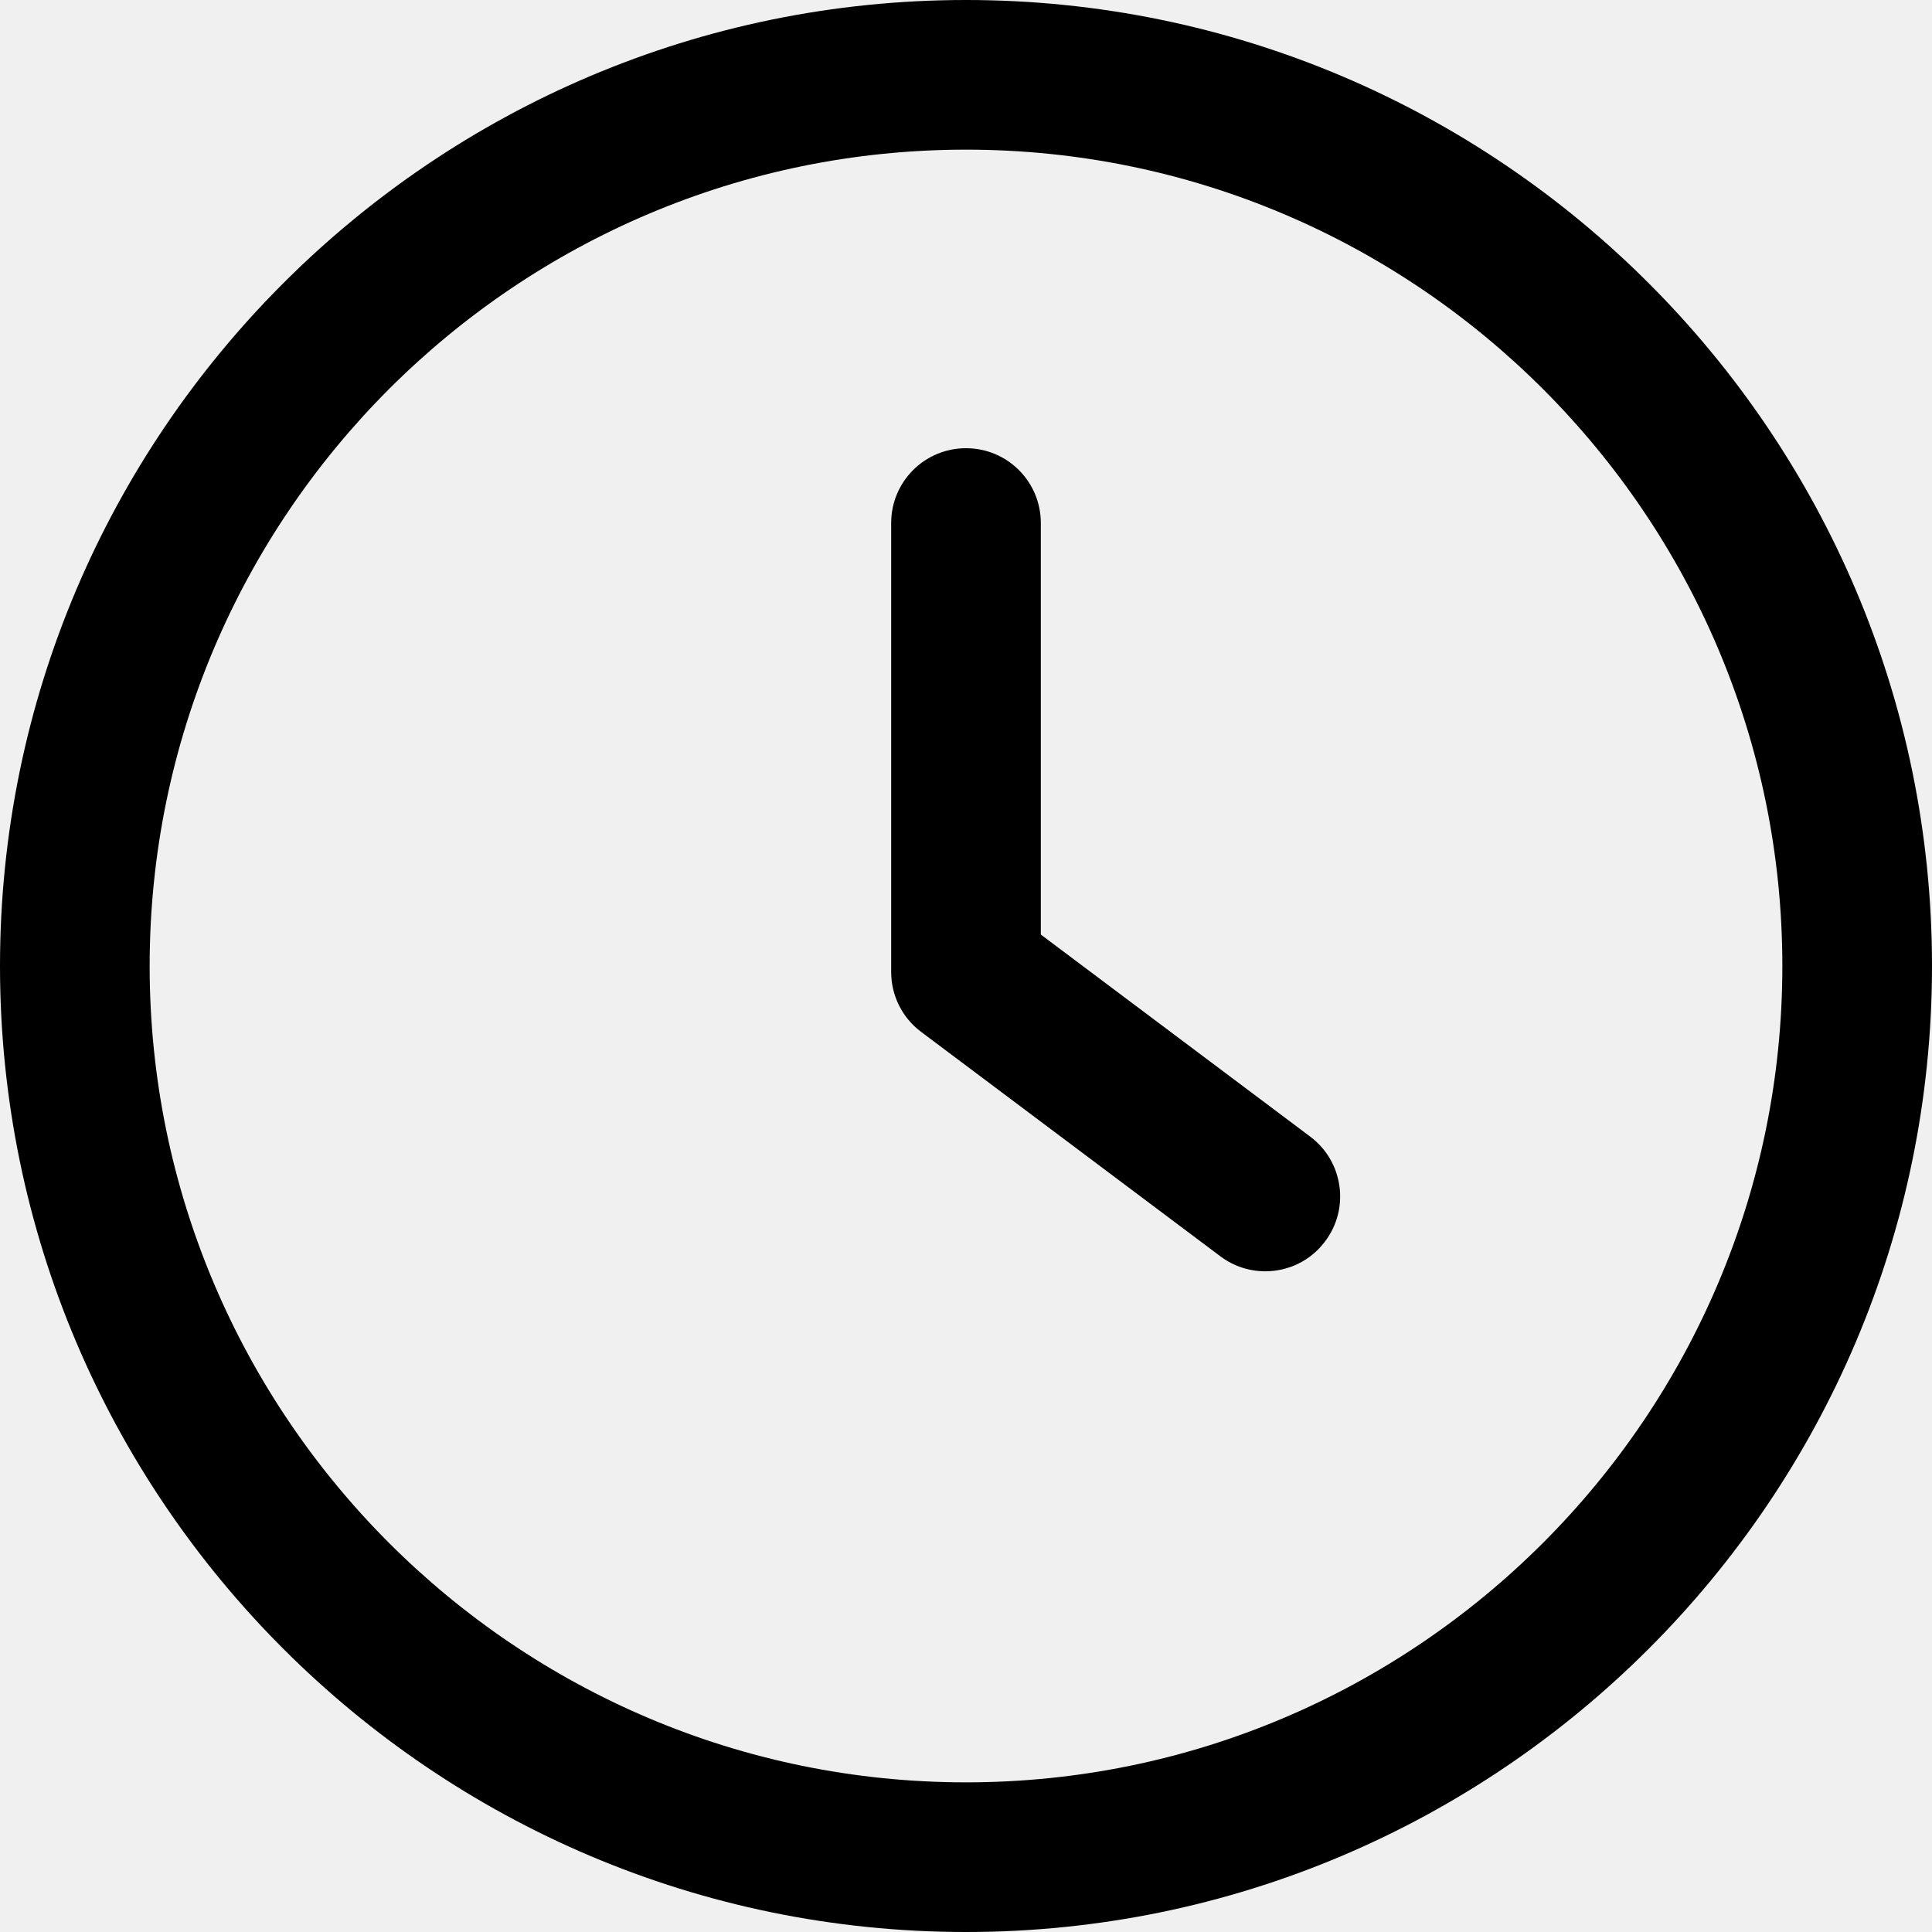
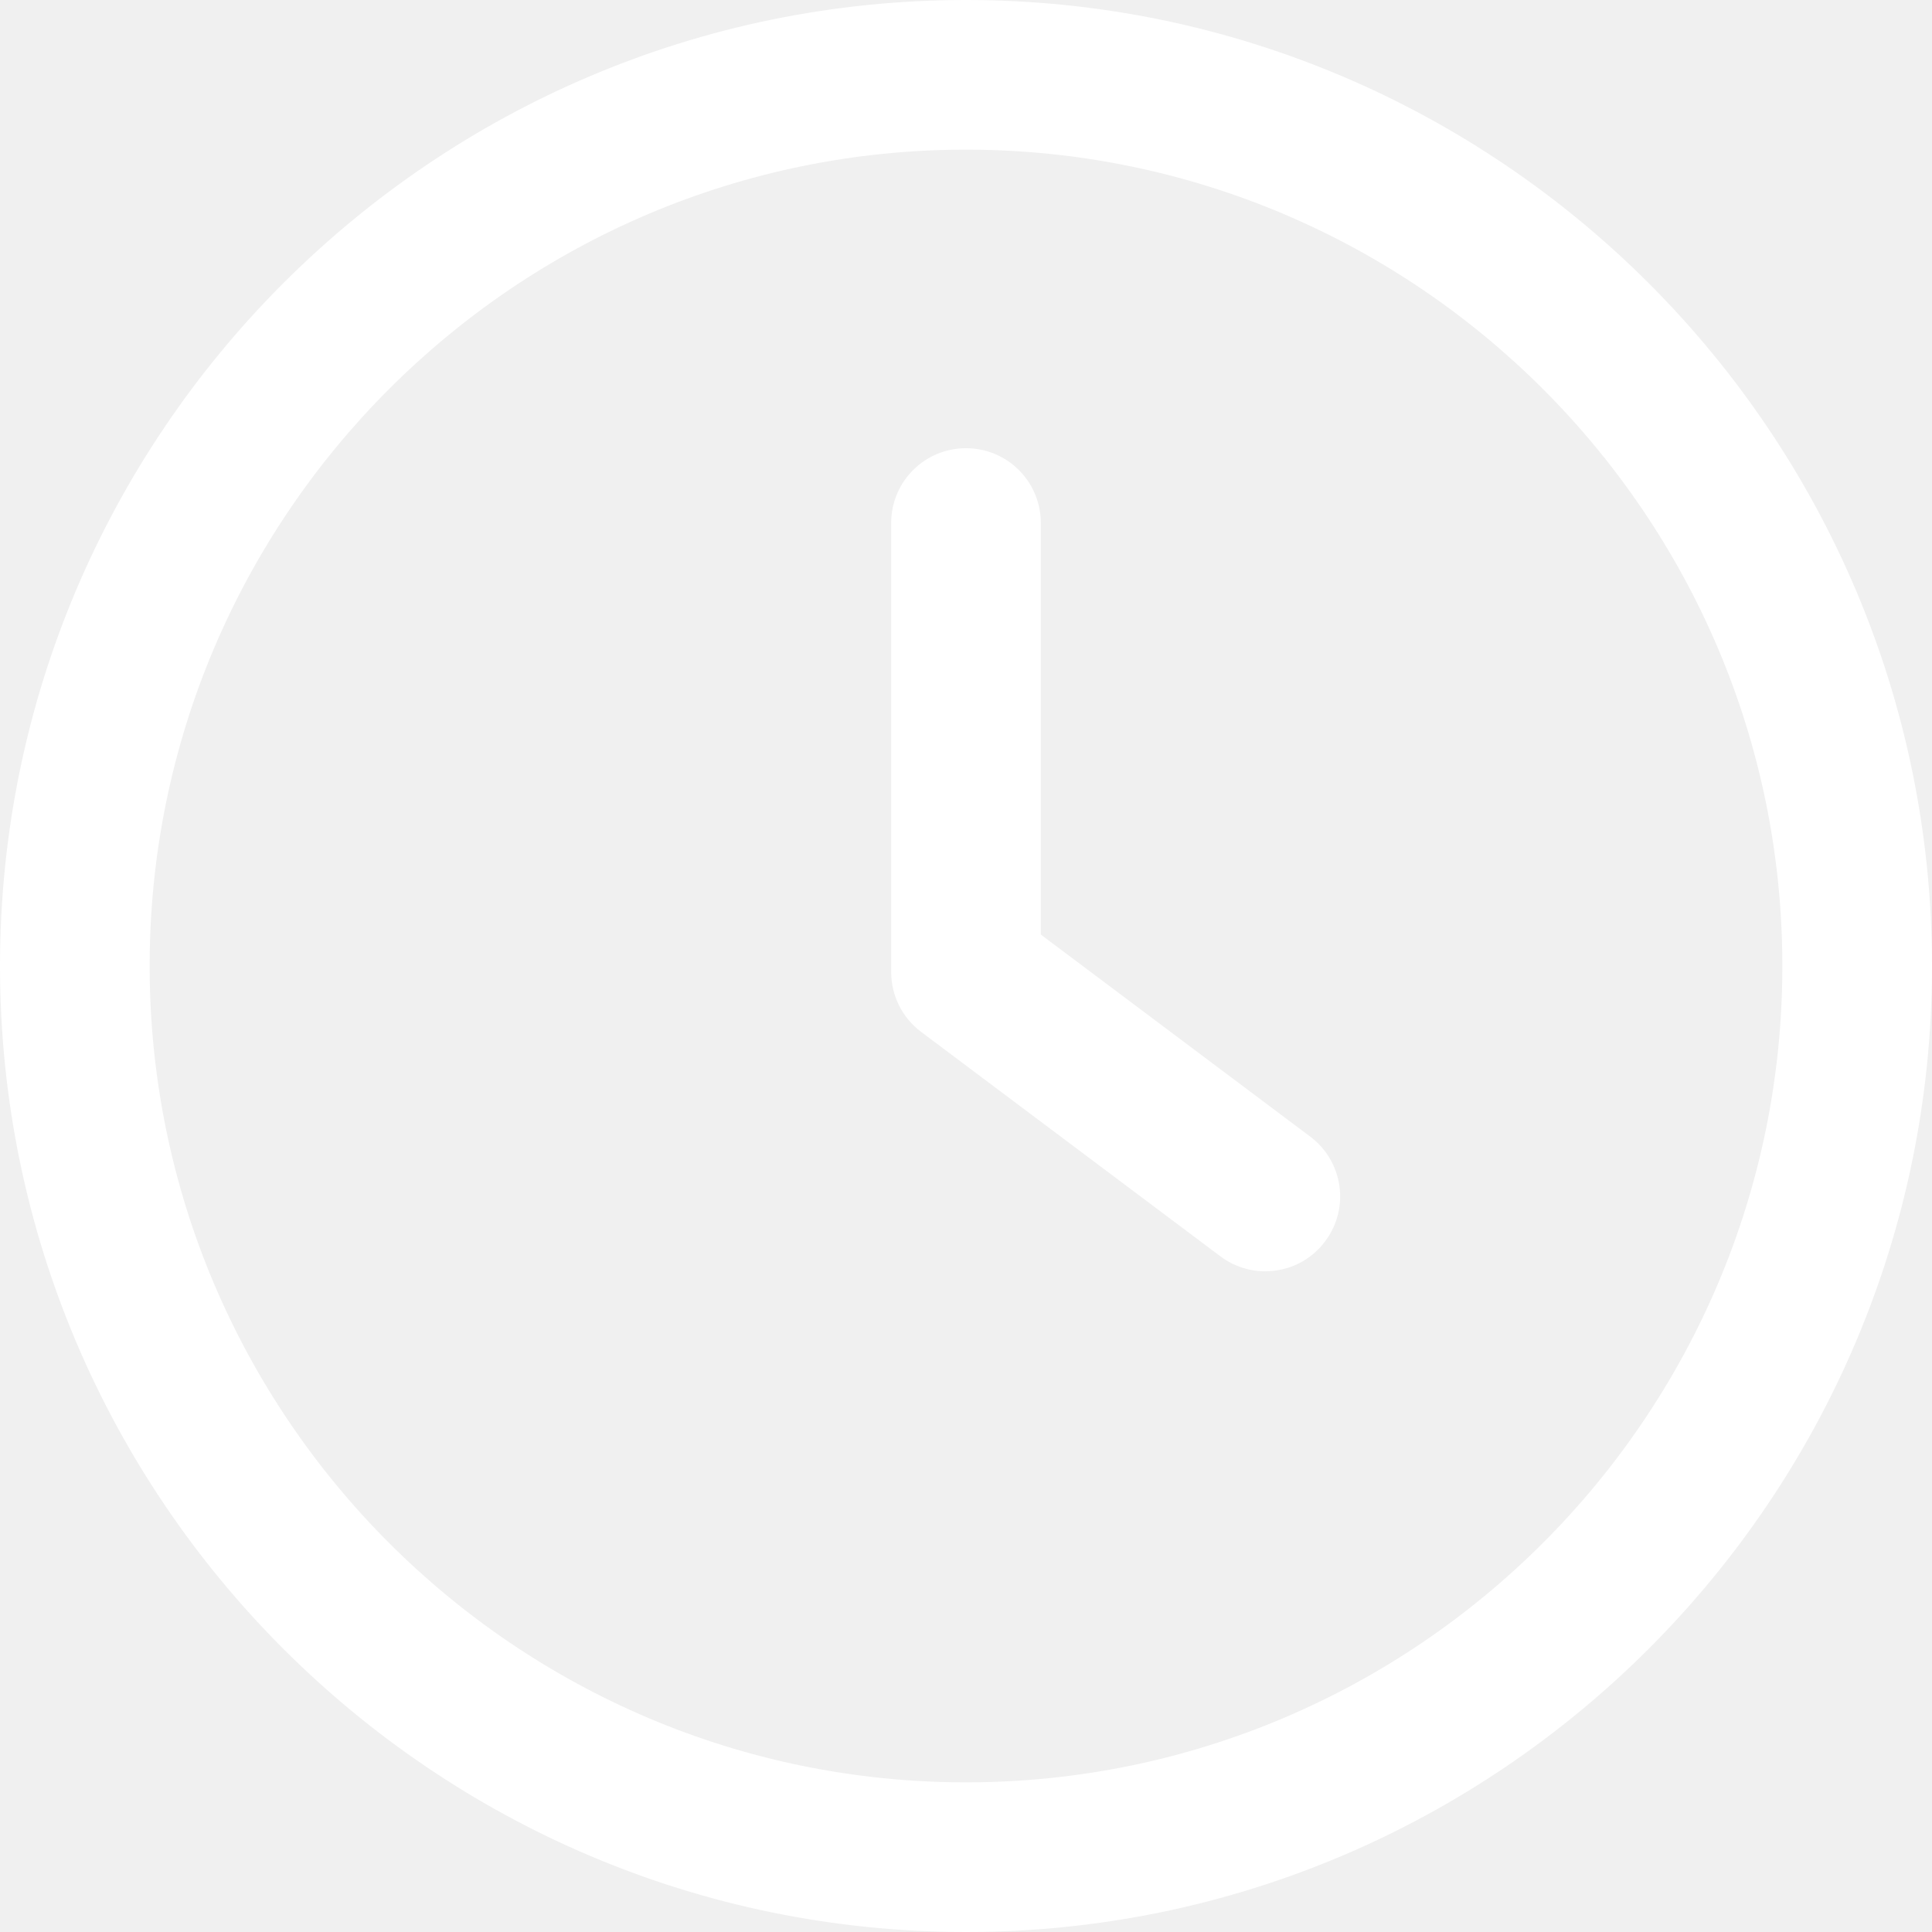
- <svg xmlns="http://www.w3.org/2000/svg" version="1.1" id="Capa_1" x="0px" y="0px" viewBox="0 0 512 512" style="enable-background:new 0 0 512 512;" xml:space="preserve">
+ <svg xmlns="http://www.w3.org/2000/svg" version="1.1" id="Capa_1" fill="white" x="0px" y="0px" viewBox="0 0 512 512" style="enable-background:new 0 0 512 512;" xml:space="preserve">
  <g>
    <g>
      <path d="M347.216,301.211l-71.387-53.54V138.609c0-10.966-8.864-19.83-19.83-19.83c-10.966,0-19.83,8.864-19.83,19.83v118.978    c0,6.246,2.935,12.136,7.932,15.864l79.318,59.489c3.569,2.677,7.734,3.966,11.878,3.966c6.048,0,11.997-2.717,15.884-7.952    C357.766,320.208,355.981,307.775,347.216,301.211z" />
    </g>
  </g>
  <g>
    <g>
      <path d="M256,0C114.833,0,0,114.833,0,256s114.833,256,256,256s256-114.833,256-256S397.167,0,256,0z M256,472.341    c-119.275,0-216.341-97.066-216.341-216.341S136.725,39.659,256,39.659c119.295,0,216.341,97.066,216.341,216.341    S375.275,472.341,256,472.341z" />
    </g>
  </g>
  <g>
</g>
  <g>
</g>
  <g>
</g>
  <g>
</g>
  <g>
</g>
  <g>
</g>
  <g>
</g>
  <g>
</g>
  <g>
</g>
  <g>
</g>
  <g>
</g>
  <g>
</g>
  <g>
</g>
  <g>
</g>
  <g>
</g>
</svg>
